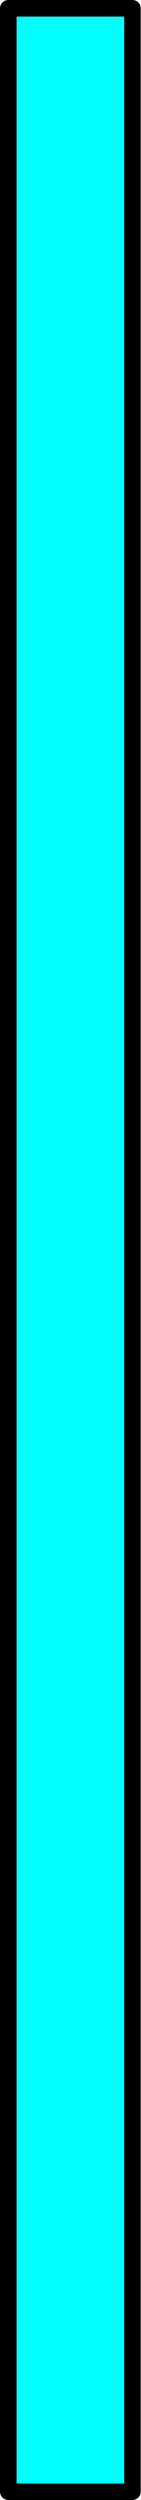
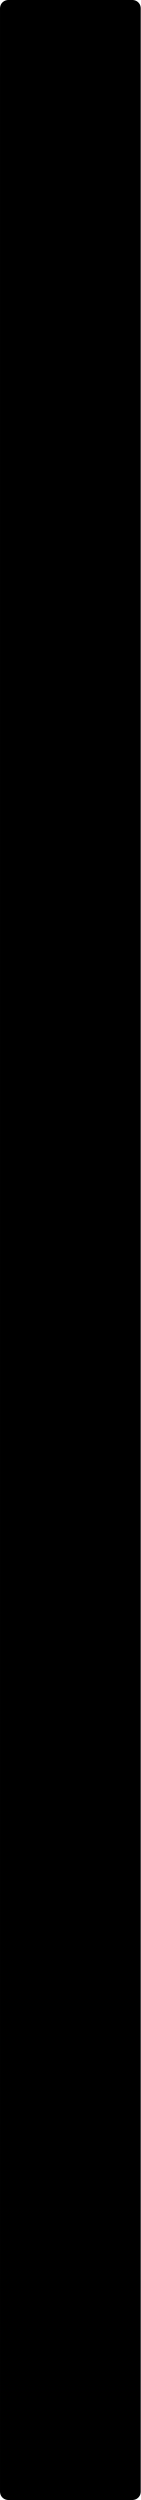
<svg xmlns="http://www.w3.org/2000/svg" version="1.1" width="8.5pt" height="151pt" viewBox="56.909 204.358 8.5 151">
  <g id="page1">
    <g transform="matrix(0.996264 0 0 0.996264 56.9094 204.358)">
-       <path d="M 0.502 151.064L 8.03 151.064L 8.03 0.502L 0.502 0.502L 0.502 151.064Z" fill="#00ffff" />
+       <path d="M 0.502 151.064L 8.03 151.064L 8.03 0.502L 0.502 0.502L 0.502 151.064Z" fill="#000000" />
    </g>
    <g transform="matrix(0.996264 0 0 0.996264 56.9094 204.358)">
      <path d="M 0.502 151.064L 8.03 151.064L 8.03 0.502L 0.502 0.502L 0.502 151.064Z" fill="none" stroke="#000000" stroke-linecap="round" stroke-linejoin="round" stroke-miterlimit="10.037" stroke-width="1.004" />
    </g>
  </g>
</svg>
